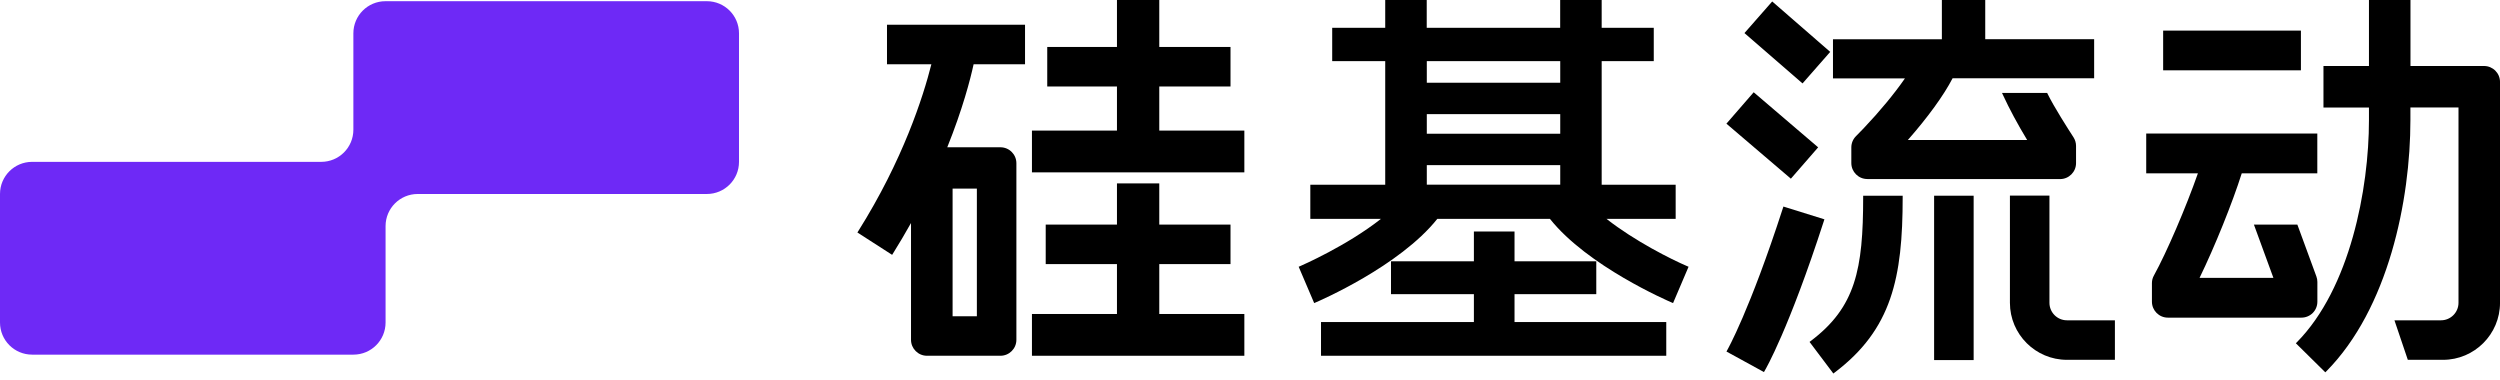
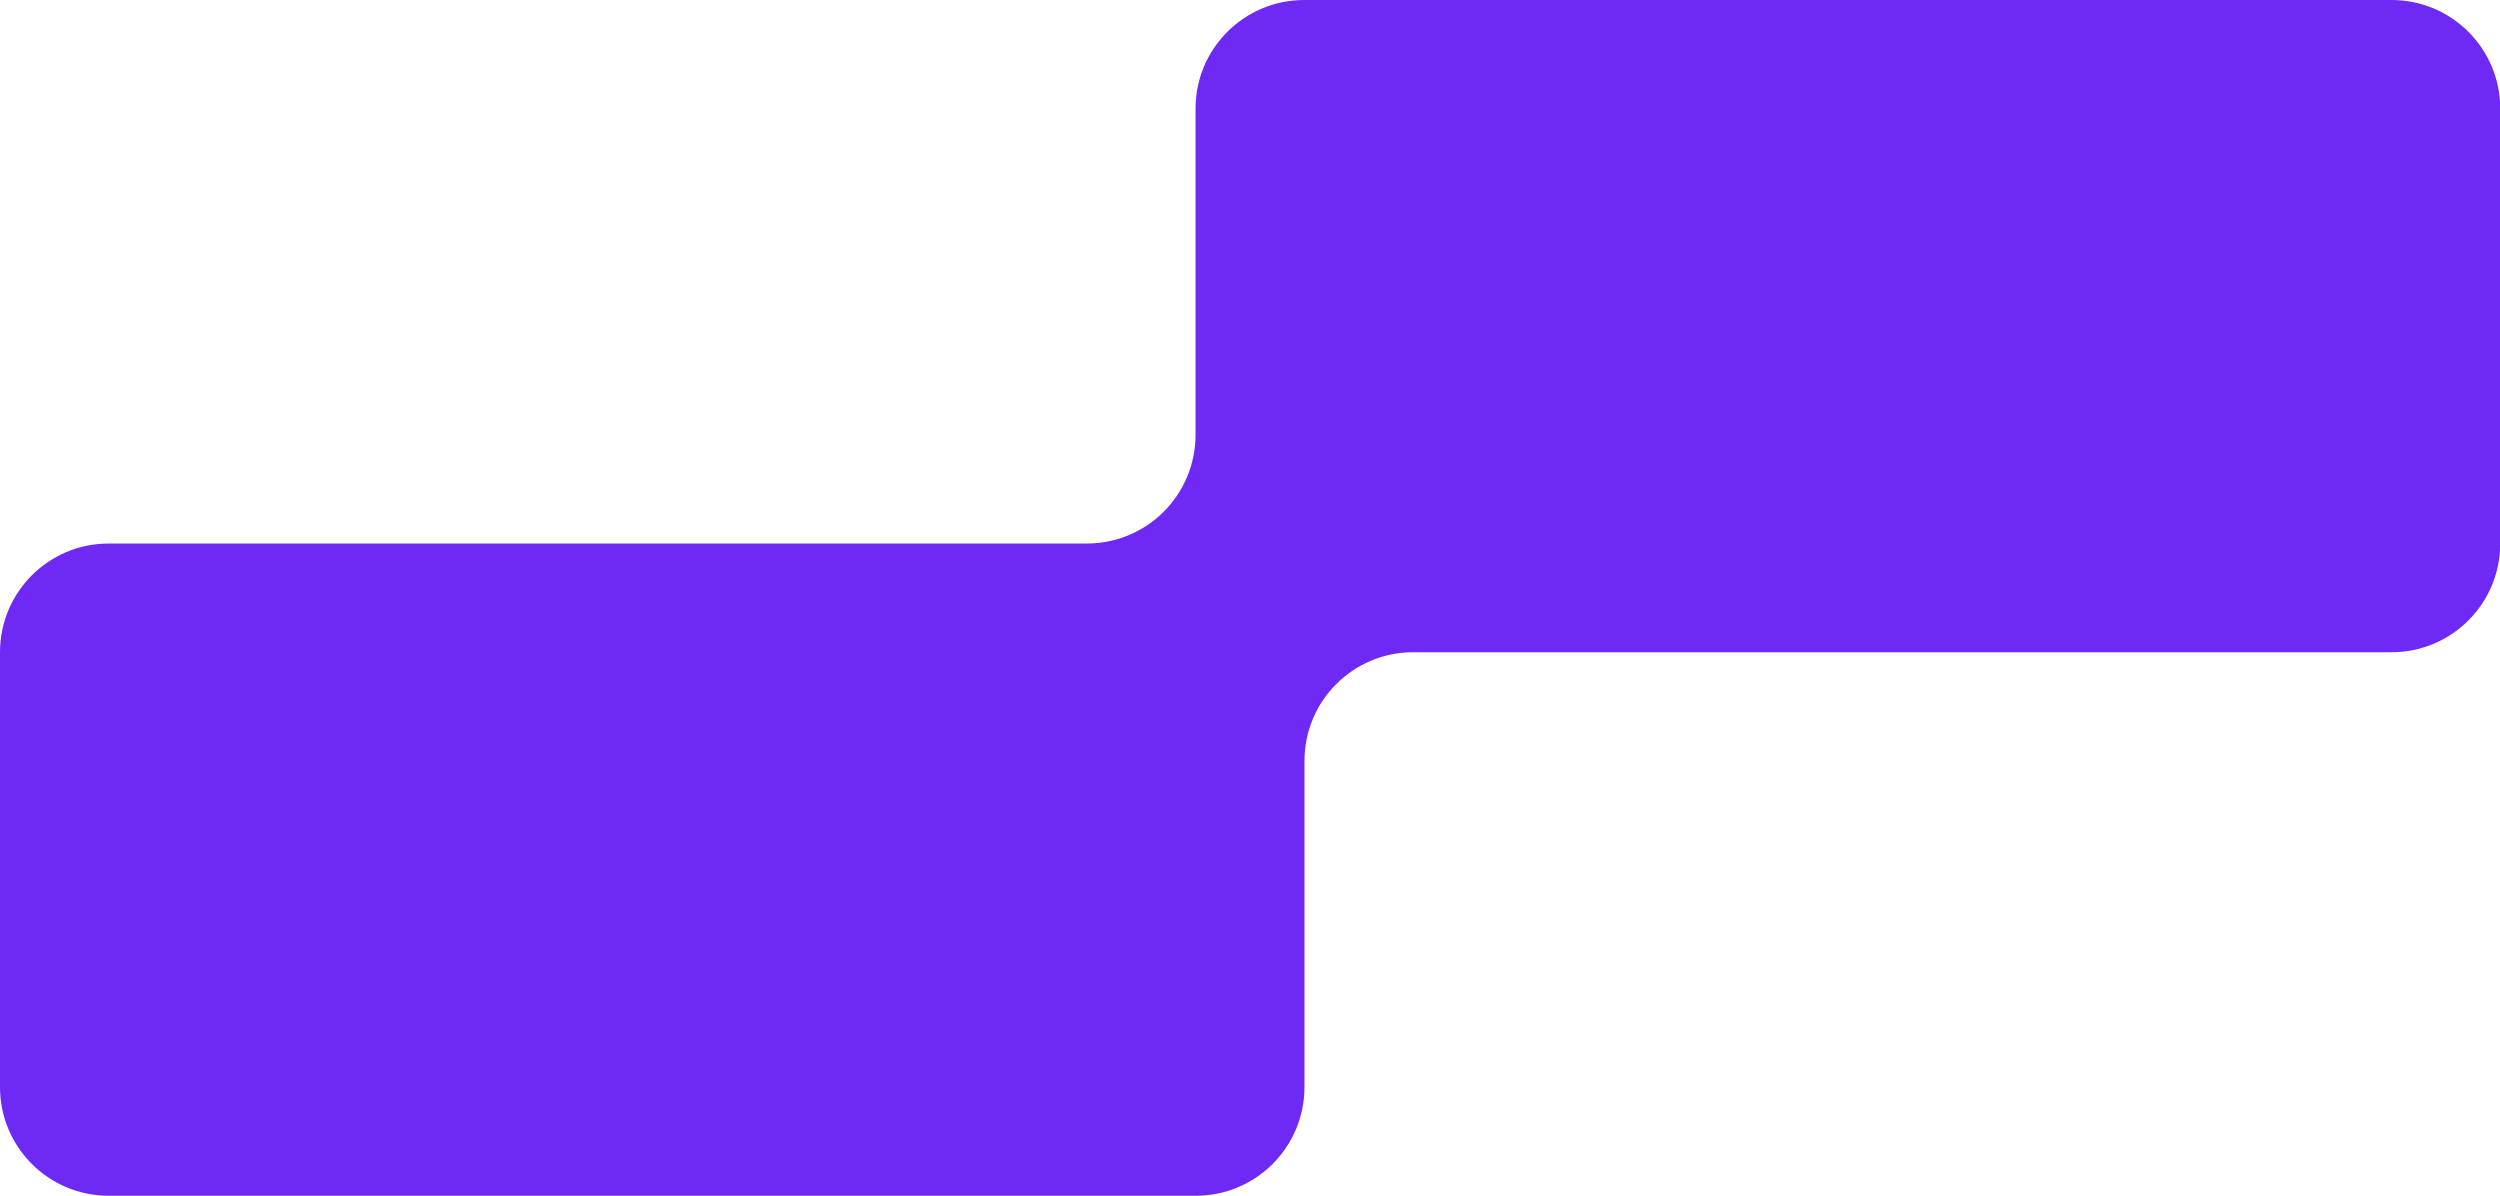
- <svg xmlns="http://www.w3.org/2000/svg" width="158" height="24" viewBox="0 0 158 24" fill="none">
-   <path d="M44.67 0.076H24.364C23.241 0.076 22.333 0.984 22.333 2.106V8.198C22.333 9.321 21.425 10.229 20.302 10.229H2.031C0.908 10.229 0 11.137 0 12.26V20.382C0 21.505 0.908 22.413 2.031 22.413H22.337C23.46 22.413 24.368 21.505 24.368 20.382V14.29C24.368 13.168 25.276 12.26 26.398 12.26H44.674C45.797 12.26 46.705 11.351 46.705 10.229V2.106C46.705 0.984 45.797 0.076 44.674 0.076L44.67 0.076Z" fill="#6E29F6" />
-   <path d="M105.649 19.117C105.431 19.024 100.335 16.825 97.956 13.832H90.838C88.458 16.825 83.363 19.024 83.144 19.117L83.056 19.154L82.076 16.859L82.165 16.821C82.286 16.767 85.112 15.539 87.277 13.832H82.812V11.675H87.546V3.864H84.195V1.757H87.546V0H90.169V1.757H98.603V0H101.226V1.757H104.518V3.864H101.226V11.675H105.902V13.832H101.529C103.32 15.236 105.624 16.392 106.629 16.821L106.717 16.859L105.738 19.154L105.649 19.117ZM98.607 11.671V10.435H90.174V11.671H98.607ZM98.607 8.451V7.214H90.174V8.451H98.607ZM98.607 5.23V3.864H90.174V5.23H98.607Z" fill="black" />
-   <path d="M83.488 22.484V20.353H93.15V18.591H87.911V16.514H93.15V14.631H95.718V16.514H100.885V18.591H95.718V20.353H105.308V22.484H83.488Z" fill="black" />
-   <path d="M58.585 22.484C58.026 22.484 57.576 22.03 57.576 21.475V14.093C57.206 14.753 56.824 15.4 56.433 16.026L56.382 16.106L54.188 14.694L54.238 14.614C57.072 10.107 58.346 6.113 58.863 4.061H56.058V1.564H64.782V4.061H61.532C61.326 5.011 60.843 6.882 59.867 9.308H63.227C63.786 9.308 64.236 9.762 64.236 10.317V21.475C64.236 22.034 63.782 22.484 63.227 22.484H58.589H58.585ZM61.738 19.987V11.919H60.204V19.987H61.738Z" fill="black" />
-   <path d="M65.219 10.893V8.253H70.592V5.466H66.186V2.968H70.592V0H73.266V2.968H77.768V5.466H73.266V8.253H78.643V10.893H65.219Z" fill="black" />
-   <path d="M65.219 22.484V19.844H70.592V16.691H66.089V14.194H70.592V11.591H73.266V14.194H77.768V16.691H73.266V19.844H78.643V22.484H65.219Z" fill="black" />
-   <path d="M145.418 1.934H136.711V4.444H145.418V1.934Z" fill="black" />
-   <path d="M145.098 21.694L145.165 21.627C148.524 18.225 149.718 11.94 149.718 7.593V6.794H146.843V4.171H149.718V0H152.342V4.171H156.992C157.551 4.171 158.001 4.625 158.001 5.18V19.138C158.001 21.122 156.386 22.741 154.398 22.741H152.174L151.329 20.243H154.272C154.881 20.243 155.377 19.747 155.377 19.138V6.79H152.338V7.589C152.338 12.667 150.942 19.503 147.028 23.464L146.96 23.531L145.094 21.69L145.098 21.694Z" fill="black" />
-   <path d="M137.011 20.075C136.452 20.075 136.002 19.621 136.002 19.066V17.893C136.002 17.721 136.044 17.557 136.133 17.401C136.923 15.972 138.155 13.109 138.907 10.956H135.641V8.438H146.454V10.956H141.678C141.085 12.827 139.984 15.564 139.012 17.561H143.679L142.447 14.194H145.193L146.395 17.469C146.437 17.582 146.458 17.696 146.458 17.818V19.066C146.458 19.335 146.353 19.592 146.164 19.781C145.975 19.97 145.718 20.075 145.449 20.075H137.02H137.011Z" fill="black" />
-   <path d="M110.25 2.09L112.003 0.093L115.669 3.279L113.92 5.272L110.25 2.09Z" fill="black" />
-   <path d="M109.109 7.816L110.833 5.831L114.907 9.312L113.183 11.293L109.109 7.816Z" fill="black" />
-   <path d="M109.114 22.215L109.16 22.131C109.172 22.106 110.572 19.659 112.683 13.143L112.712 13.054L115.302 13.861L115.273 13.954C113.057 20.803 111.59 23.334 111.527 23.434L111.481 23.514L109.109 22.215H109.114Z" fill="black" />
-   <path d="M114.363 21.61L114.439 21.551C117.273 19.415 117.752 17.023 117.752 12.465V12.369H120.249V12.465C120.249 17.548 119.564 20.819 115.944 23.548L115.868 23.607L114.367 21.614L114.363 21.61Z" fill="black" />
-   <path d="M124.734 12.369H122.236V22.757H124.734V12.369Z" fill="black" />
-   <path d="M130.63 22.741C128.646 22.741 127.027 21.126 127.027 19.137V12.364H129.525V19.137C129.525 19.747 130.021 20.243 130.63 20.243H133.662V22.741H130.63Z" fill="black" />
-   <path d="M118.013 11.314C117.454 11.314 117.004 10.86 117.004 10.305V9.317C117.004 9.048 117.109 8.795 117.298 8.606C117.458 8.446 117.622 8.278 117.786 8.106C118.808 7.029 119.728 5.915 120.393 4.953H115.844V2.481H122.726V0H125.467V2.476H132.35V4.948H123.403C122.84 6.033 121.843 7.408 120.578 8.846H128.116C127.515 7.854 126.989 6.874 126.59 6.008L126.527 5.873H129.381L129.407 5.928C129.814 6.76 130.689 8.127 131.046 8.678C131.151 8.842 131.206 9.031 131.206 9.224V10.309C131.206 10.868 130.752 11.318 130.197 11.318H118.005L118.013 11.314Z" fill="black" />
+ <svg xmlns="http://www.w3.org/2000/svg" id="_图层_2" data-name="图层 2" viewBox="0 0 111.08 53.12">
+   <defs>
+     <style>
+             .cls-1 {
+                 fill: #6e29f5;
+             }
+         </style>
+   </defs>
+   <g id="_图层_1-2" data-name="图层 1">
+     <path class="cls-1" d="M106.25,0h-48.3c-2.67,0-4.83,2.16-4.83,4.83v14.49c0,2.67-2.16,4.83-4.83,4.83H4.83c-2.67,0-4.83,2.16-4.83,4.83v19.32c0,2.67,2.16,4.83,4.83,4.83h48.3c2.67,0,4.83-2.16,4.83-4.83v-14.49c0-2.67,2.16-4.83,4.83-4.83h43.47c2.67,0,4.83-2.16,4.83-4.83V4.83c0-2.67-2.16-4.83-4.83-4.83Z" />
+   </g>
</svg>
